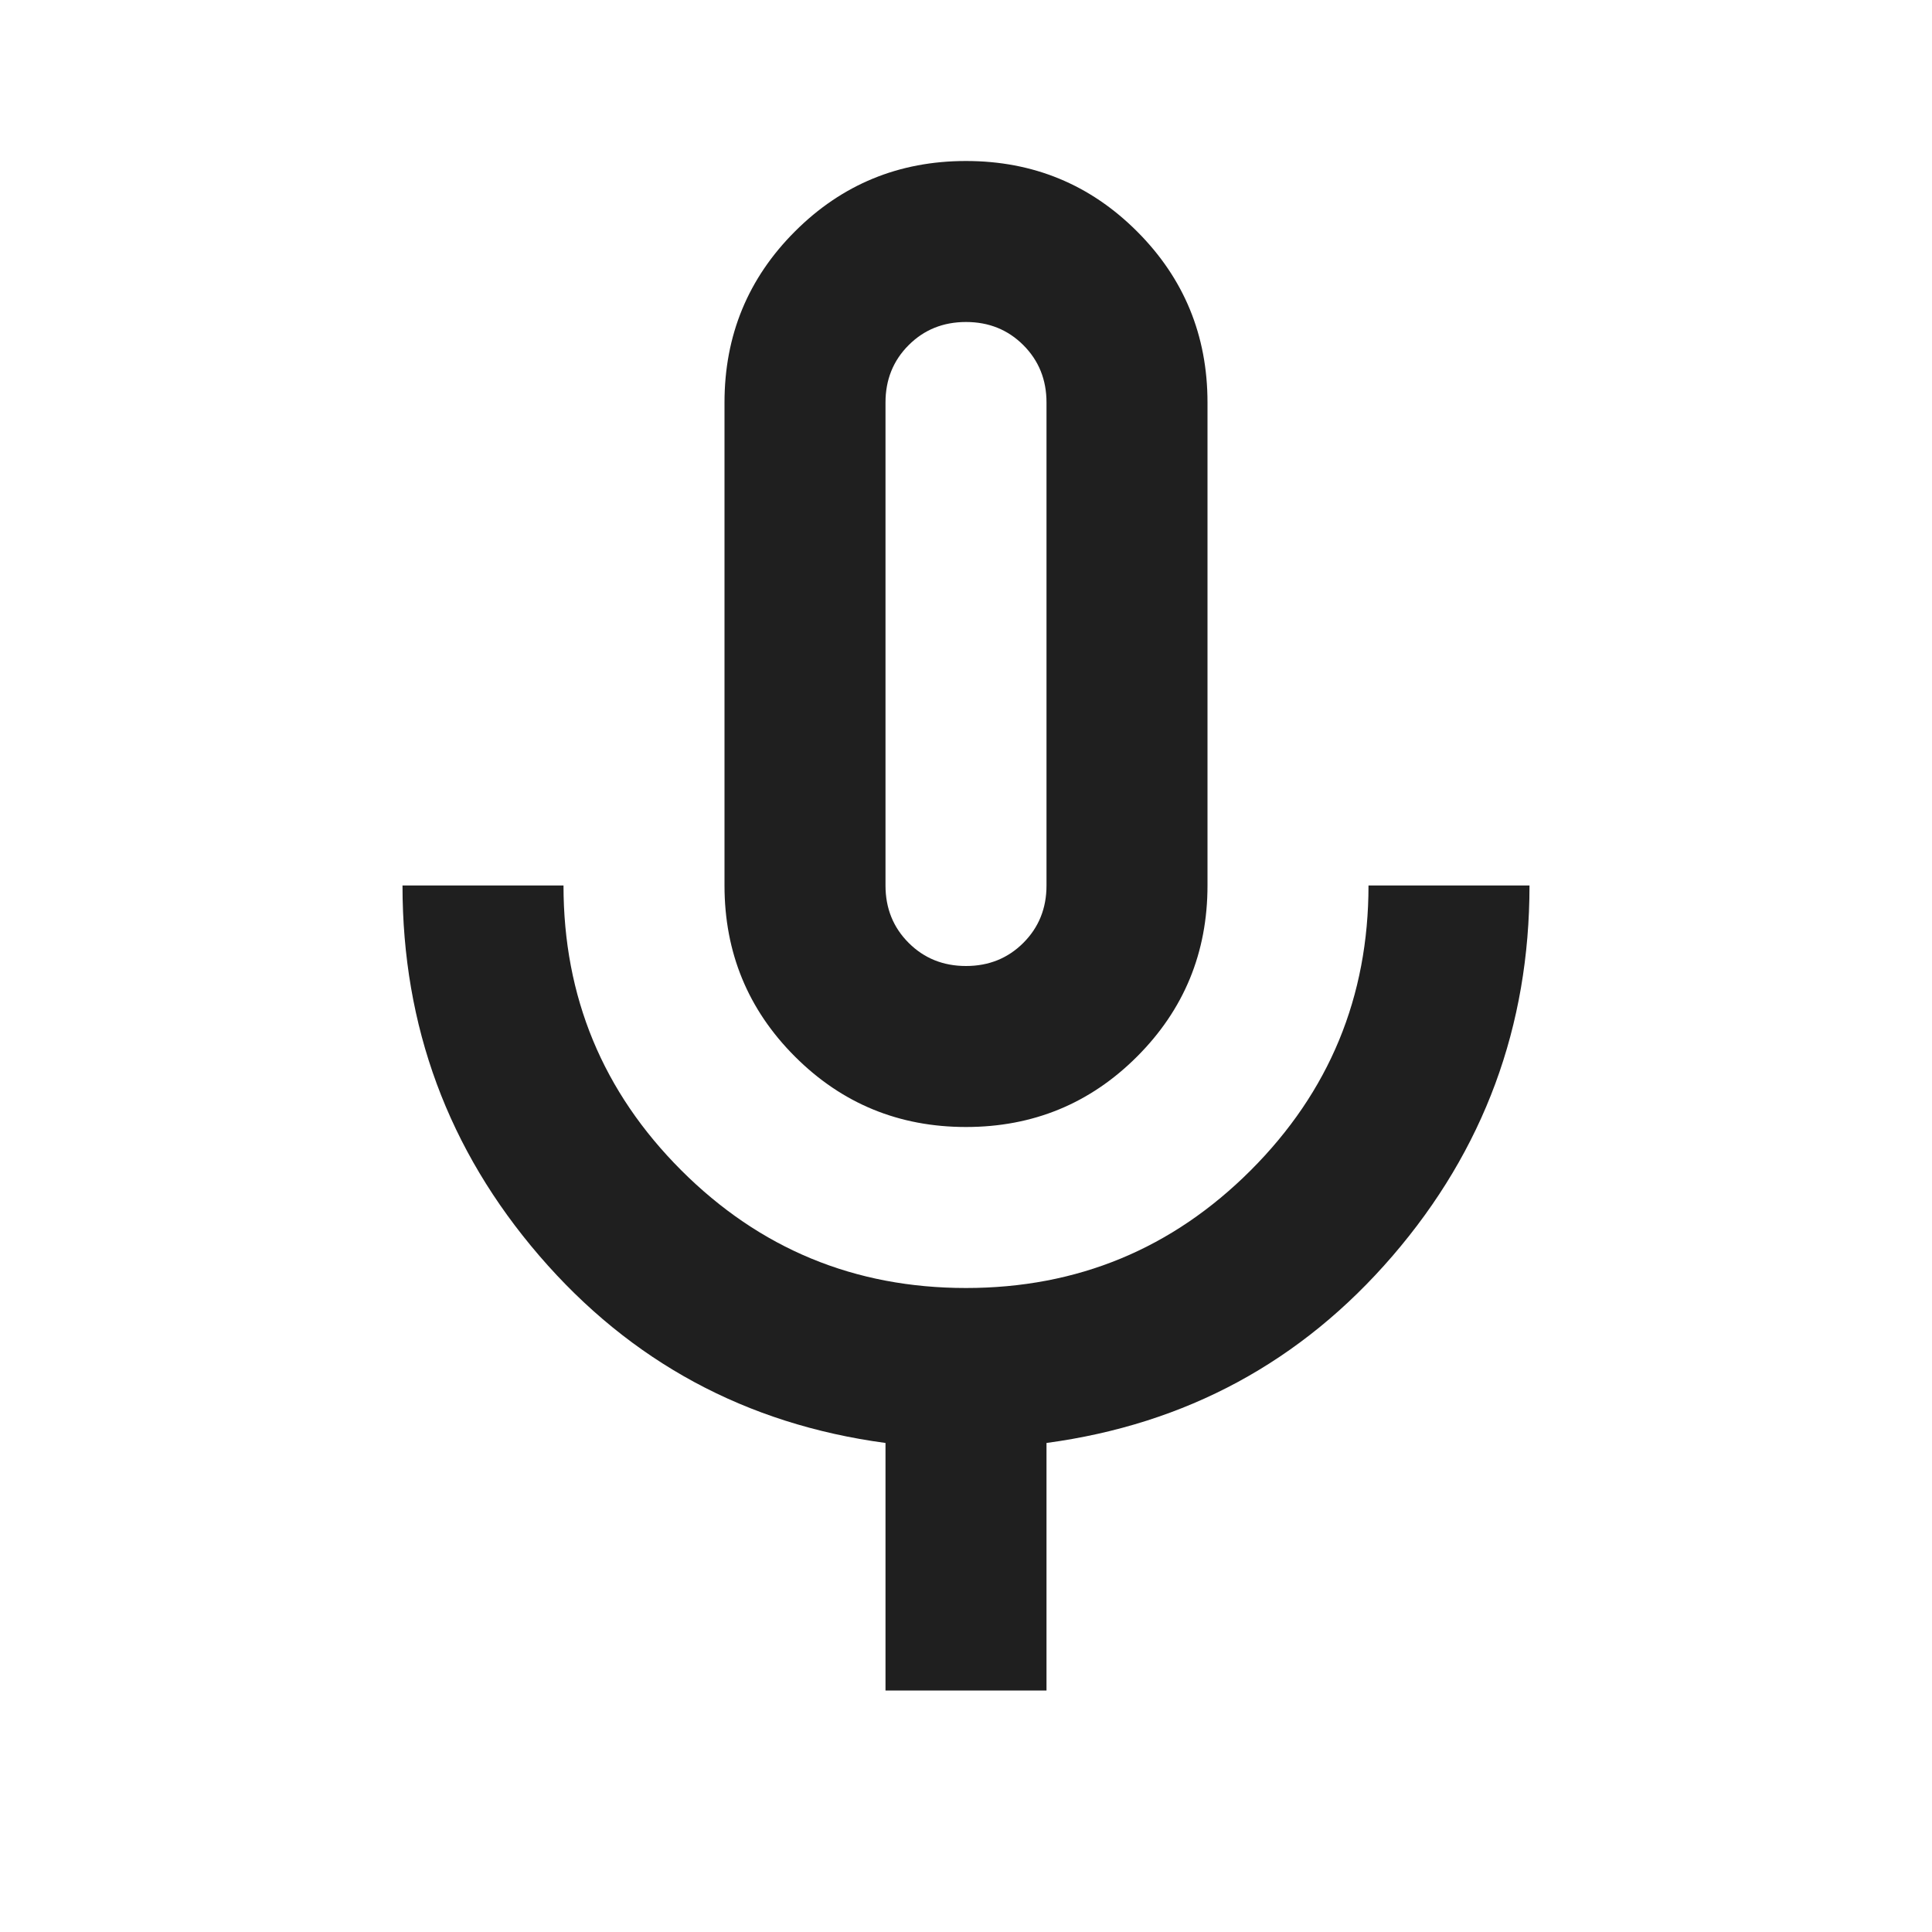
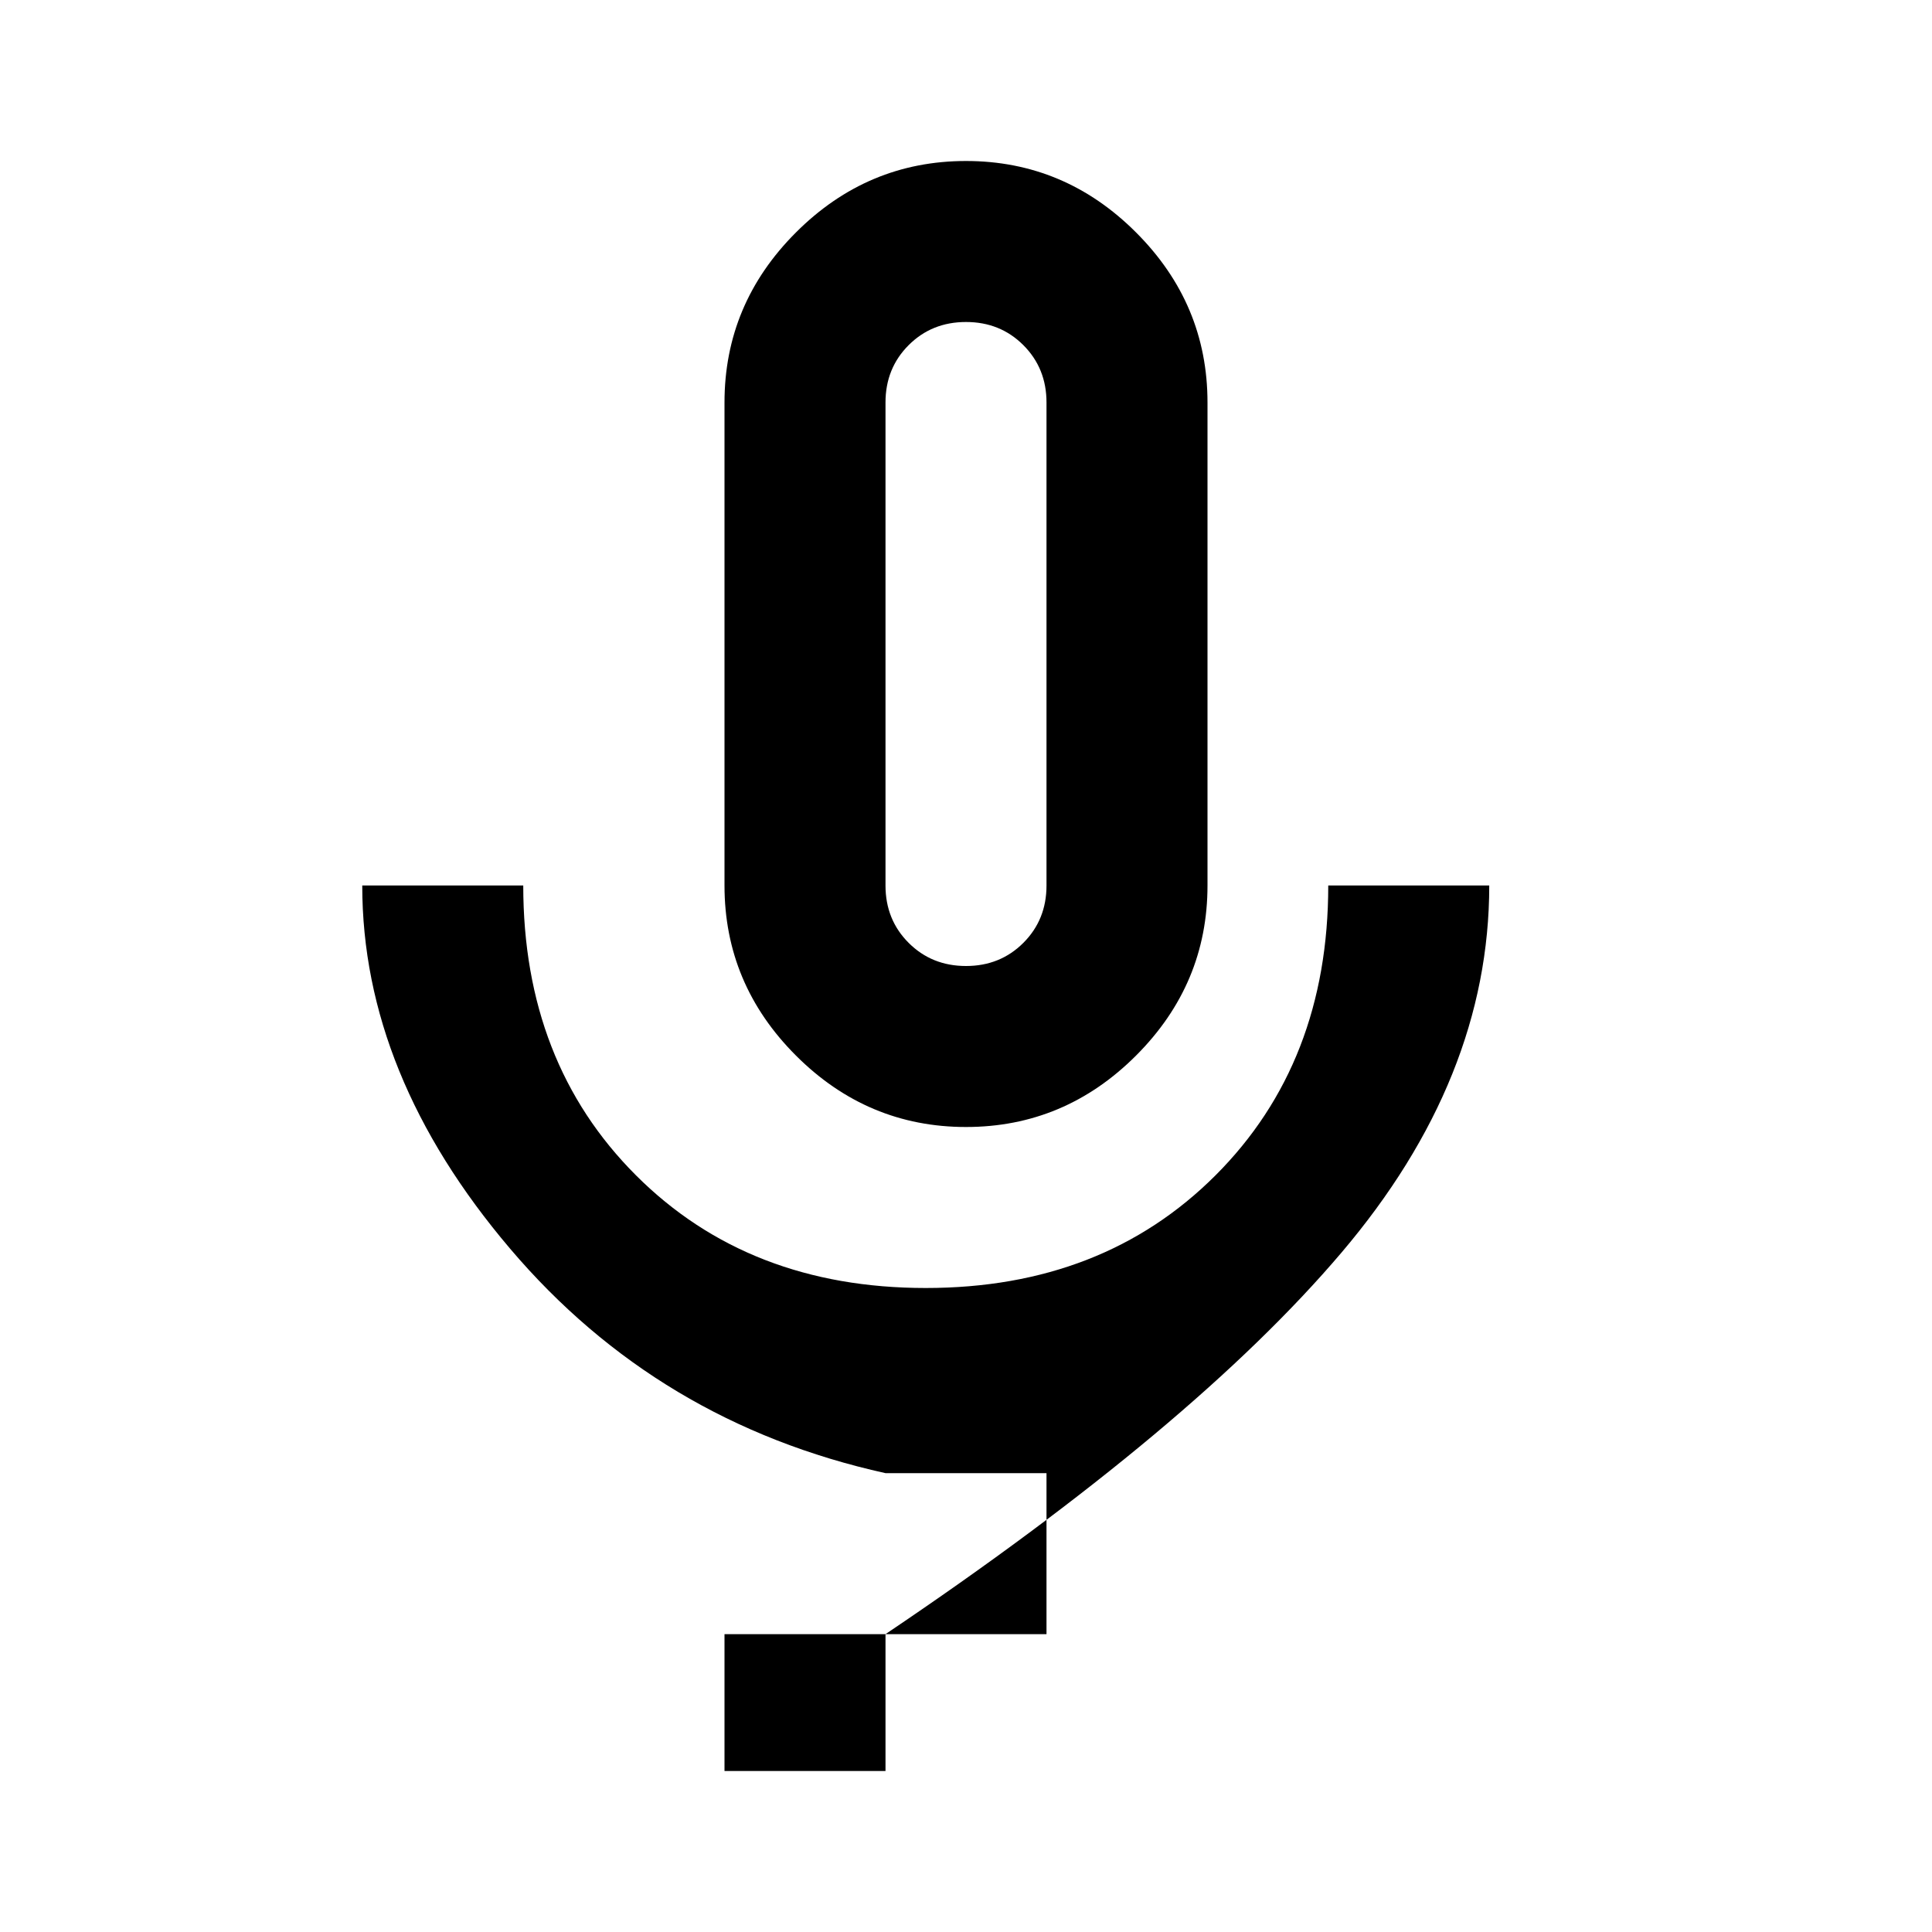
- <svg xmlns="http://www.w3.org/2000/svg" height="24px" viewBox="0 -960 960 960" width="24px" fill="#1f1f1f">
-   <path d="M480-400q-50 0-85-35t-35-85v-240q0-50 35-85t85-35q50 0 85 35t35 85v240q0 50-35 85t-85 35Zm0-240Zm-40 520v-123q-104-14-172-93t-68-184h80q0 83 58.5 141.5T480-320q83 0 141.5-58.5T680-520h80q0 105-68 184t-172 93v123h-80Zm40-360q17 0 28.5-11.5T520-520v-240q0-17-11.5-28.5T480-800q-17 0-28.5 11.5T440-760v240q0 17 11.5 28.5T480-480Z" />
+ <svg xmlns="http://www.w3.org/2000/svg" height="24" viewBox="0 -960 960 960" width="24">
+   <path d="M480-400q-49 0-84.5-35.5T360-520v-240q0-49 35.5-84.5T480-880q49 0 84.5 35.5T600-760v240q0 49-35.5 84.5T480-400Zm0-80q17 0 28.5-11.5T520-520v-240q0-17-11.5-28.5T480-800q-17 0-28.5 11.5T440-760v240q0 17 11.5 28.5T480-480ZM440-80v-148q-113-25-186.5-111.5T180-520h80q0 88 56 144t144 56q88 0 144-56t56-144h80q0 96-73.5 182.5T440-148v68h-80v-68h160v-80h-80Z" />
</svg>
